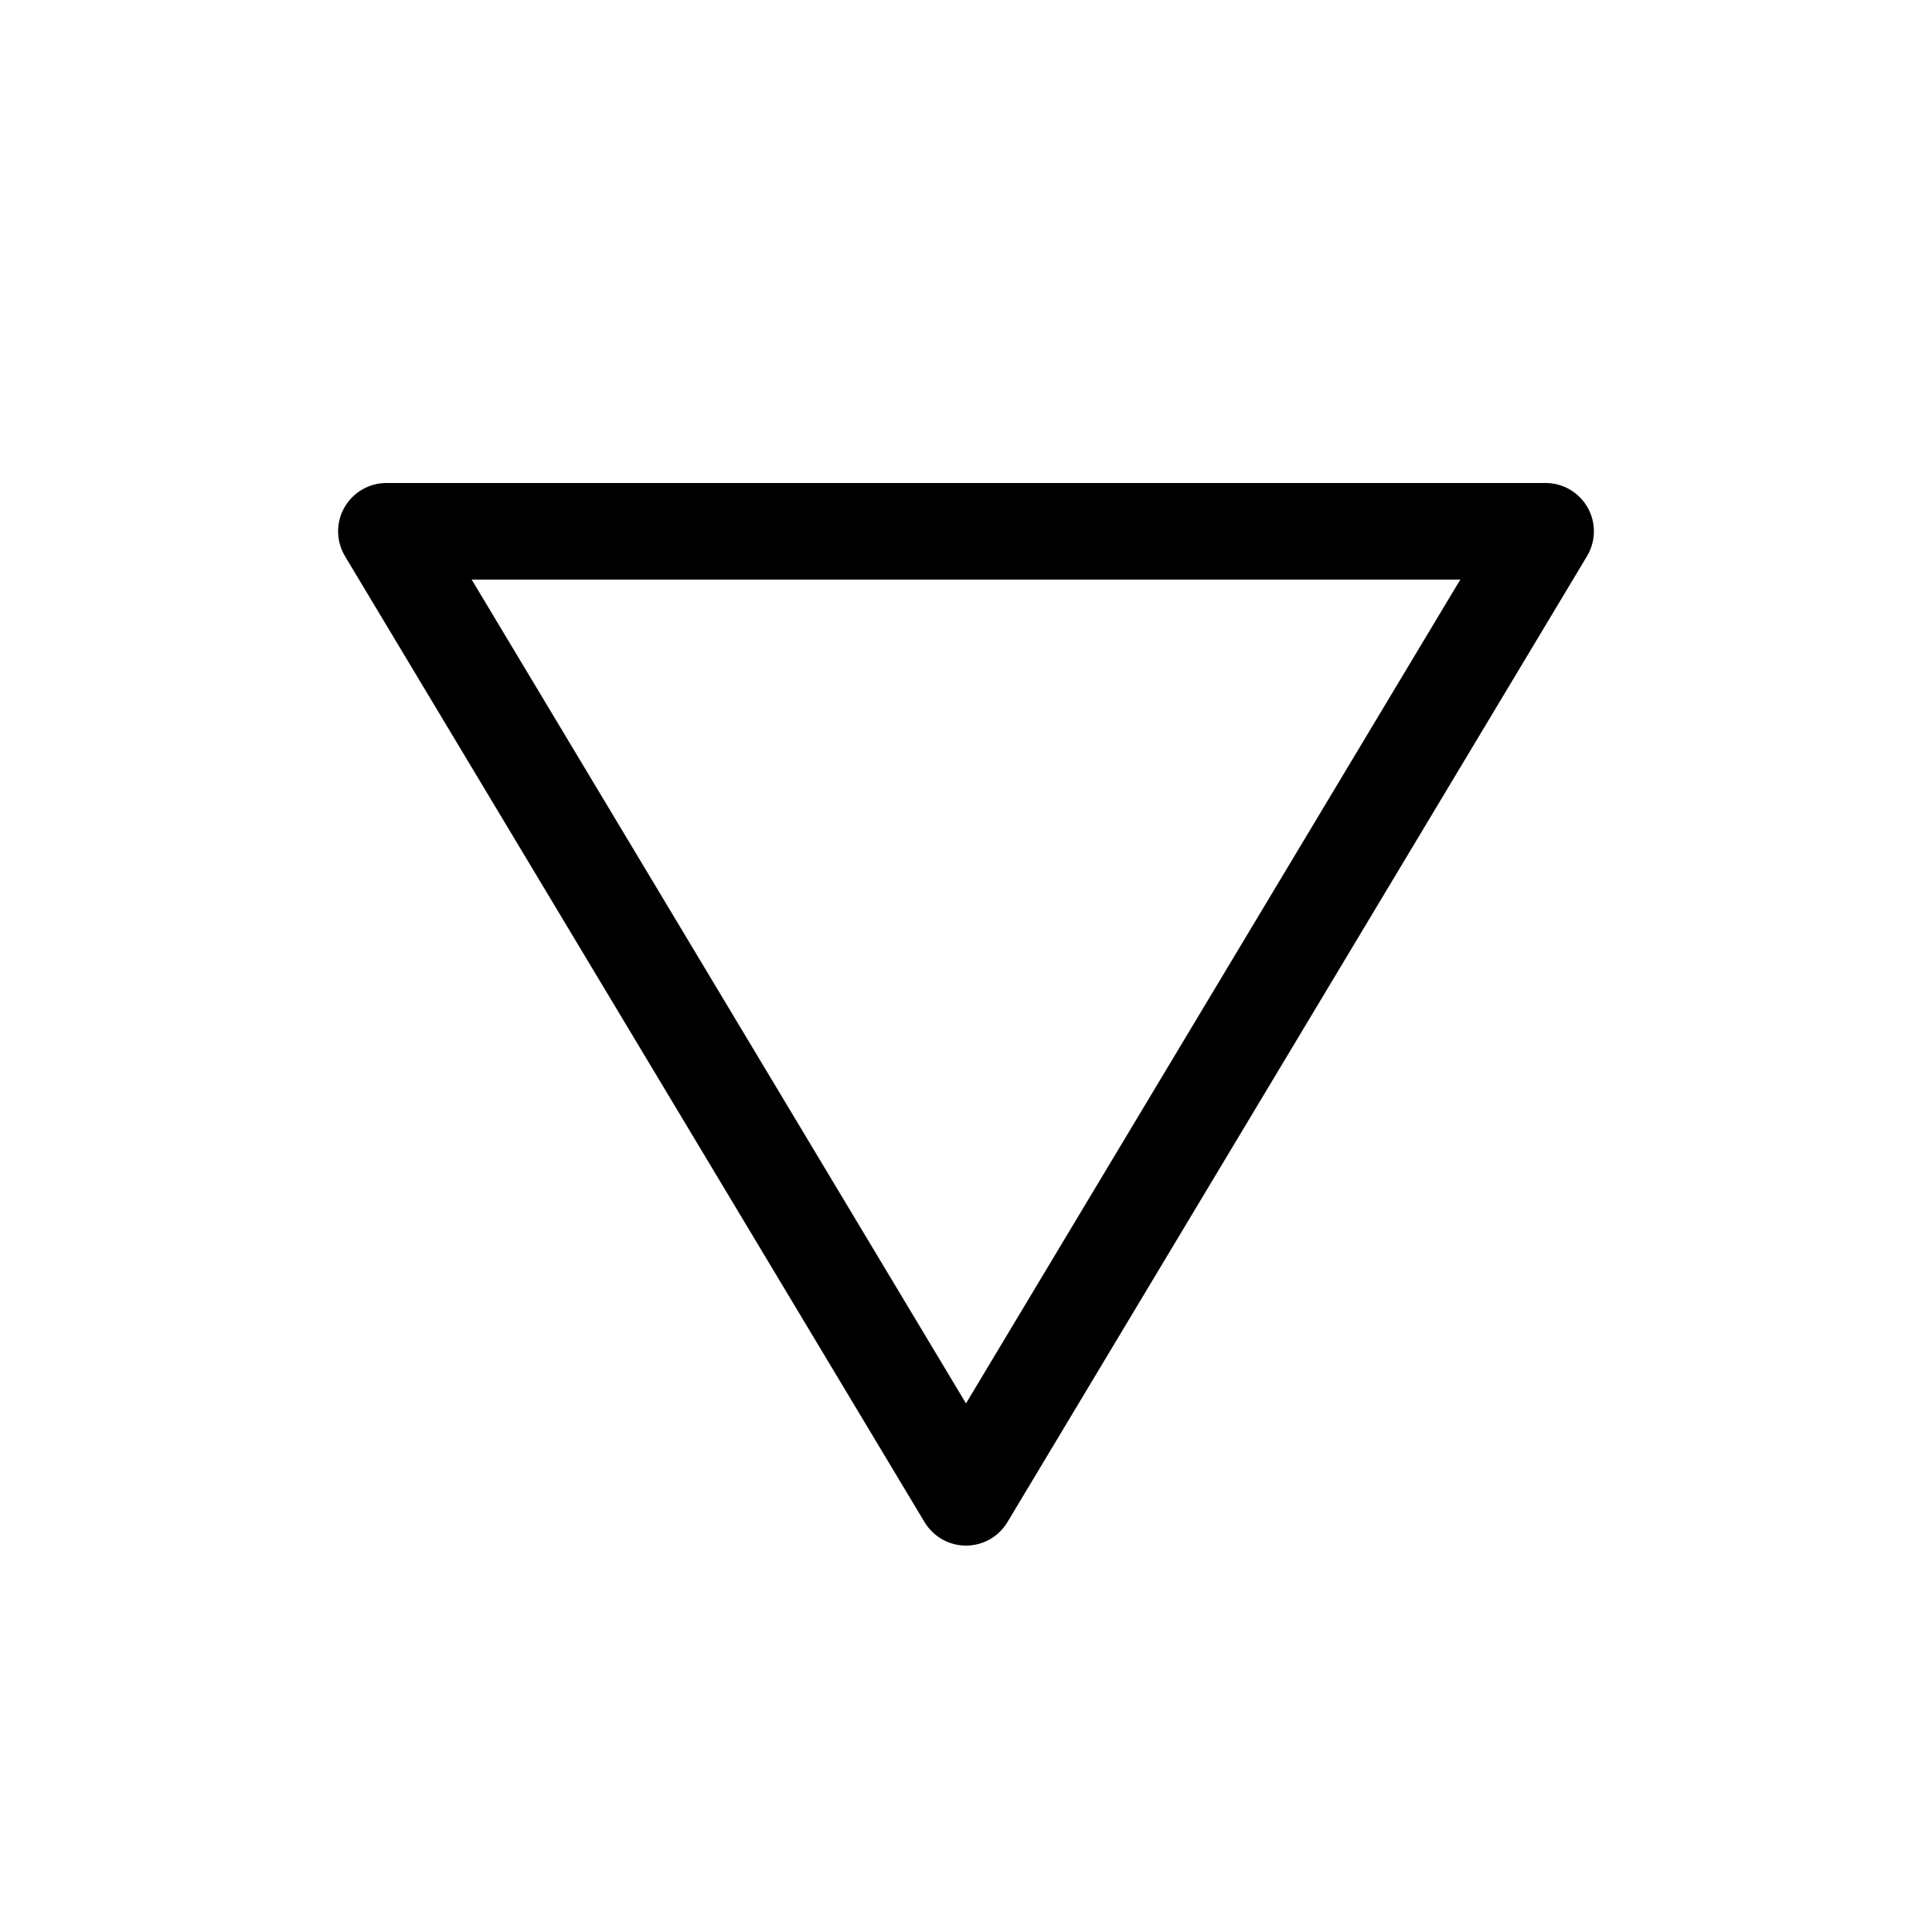
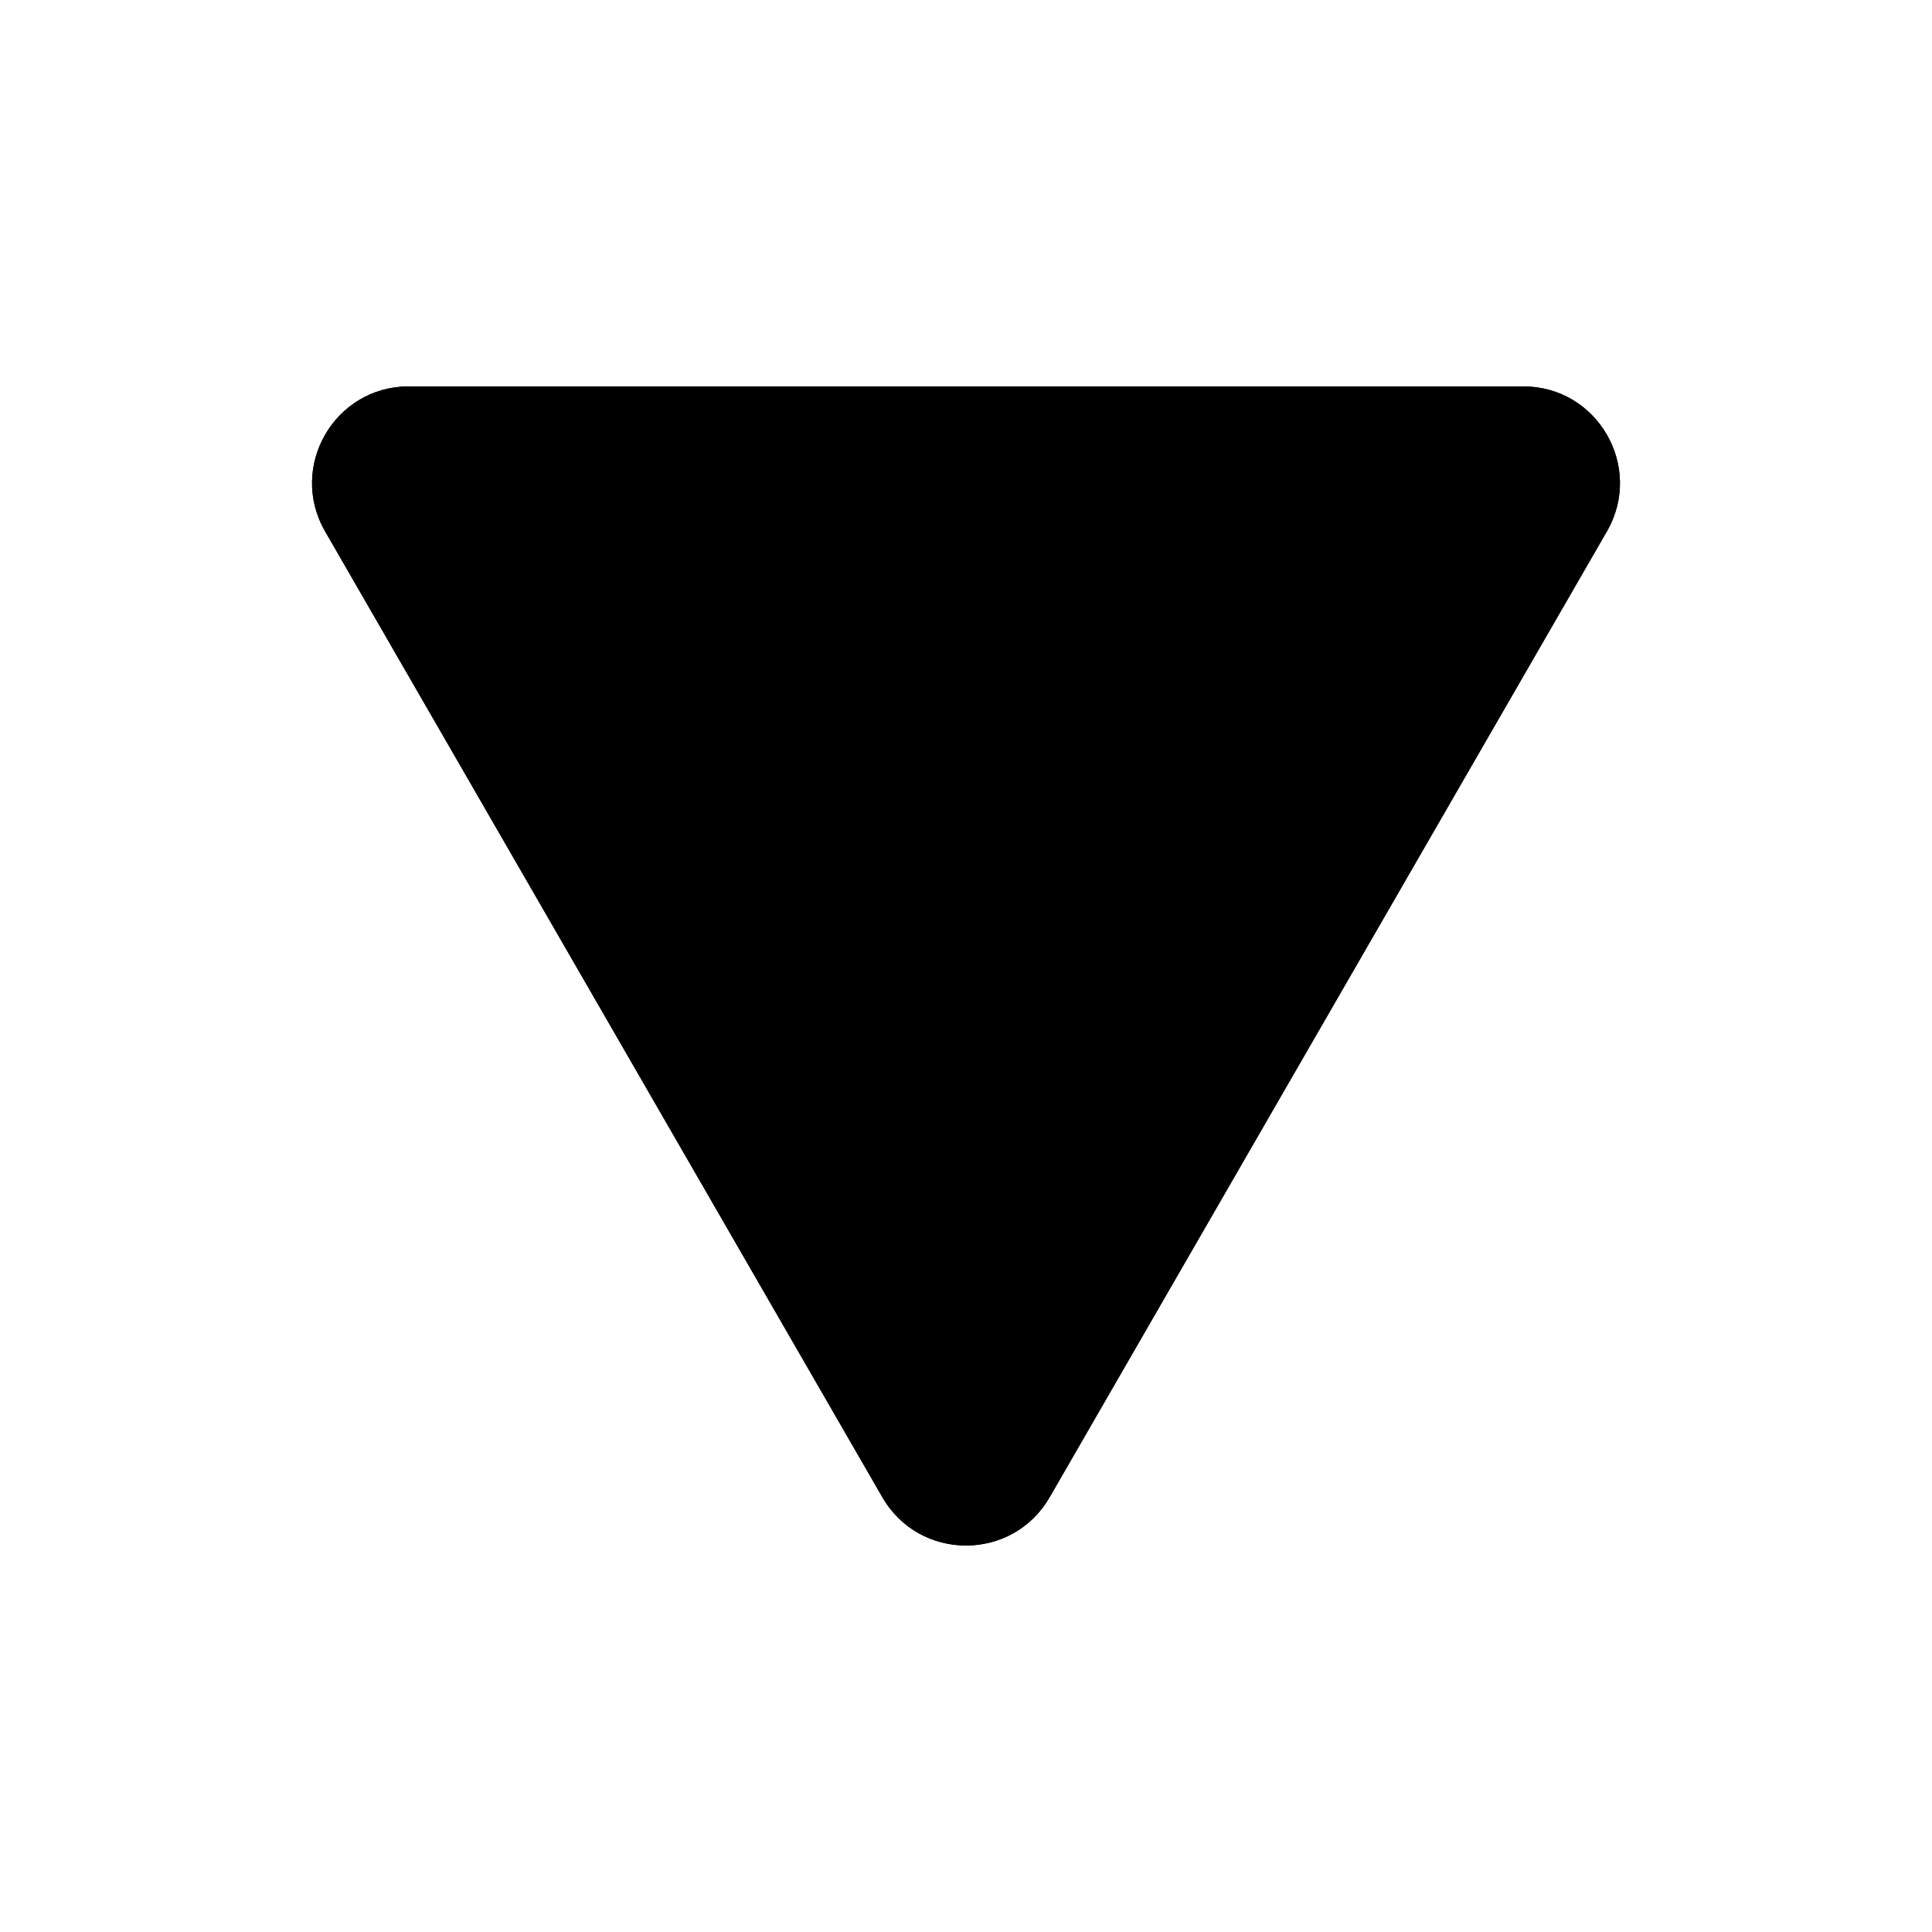
<svg xmlns="http://www.w3.org/2000/svg" width="20" height="20" viewBox="0 0 20 20" fill="none">
-   <path fill-rule="evenodd" clip-rule="evenodd" d="M10 16C9.824 16 9.662 15.908 9.571 15.757L3.571 5.757C3.479 5.603 3.476 5.41 3.565 5.254C3.654 5.097 3.82 5 4 5L16 5C16.18 5 16.346 5.097 16.435 5.254C16.524 5.41 16.521 5.603 16.429 5.757L10.429 15.757C10.338 15.908 10.176 16 10 16ZM15.117 6L4.883 6L10 14.528L15.117 6Z" fill="currentColor" />
+   <path fill-rule="evenodd" clip-rule="evenodd" d="M10.866 15.499C10.481 16.166 9.519 16.166 9.134 15.499L3.365 5.5C2.981 4.833 3.462 4 4.231 4H15.769C16.538 4 17.019 4.833 16.635 5.5L10.866 15.499Z" fill="currentColor" />
+   <path fill-rule="evenodd" clip-rule="evenodd" d="M3.365 5.5C2.981 4.833 3.462 4 4.231 4H15.769C16.538 4 17.019 4.833 16.635 5.5L10.866 15.499C10.481 16.166 9.519 16.166 9.134 15.499L3.365 5.5ZM10 10.997L12.306 7H7.694L10 10.997Z" fill="currentColor" />
</svg>
